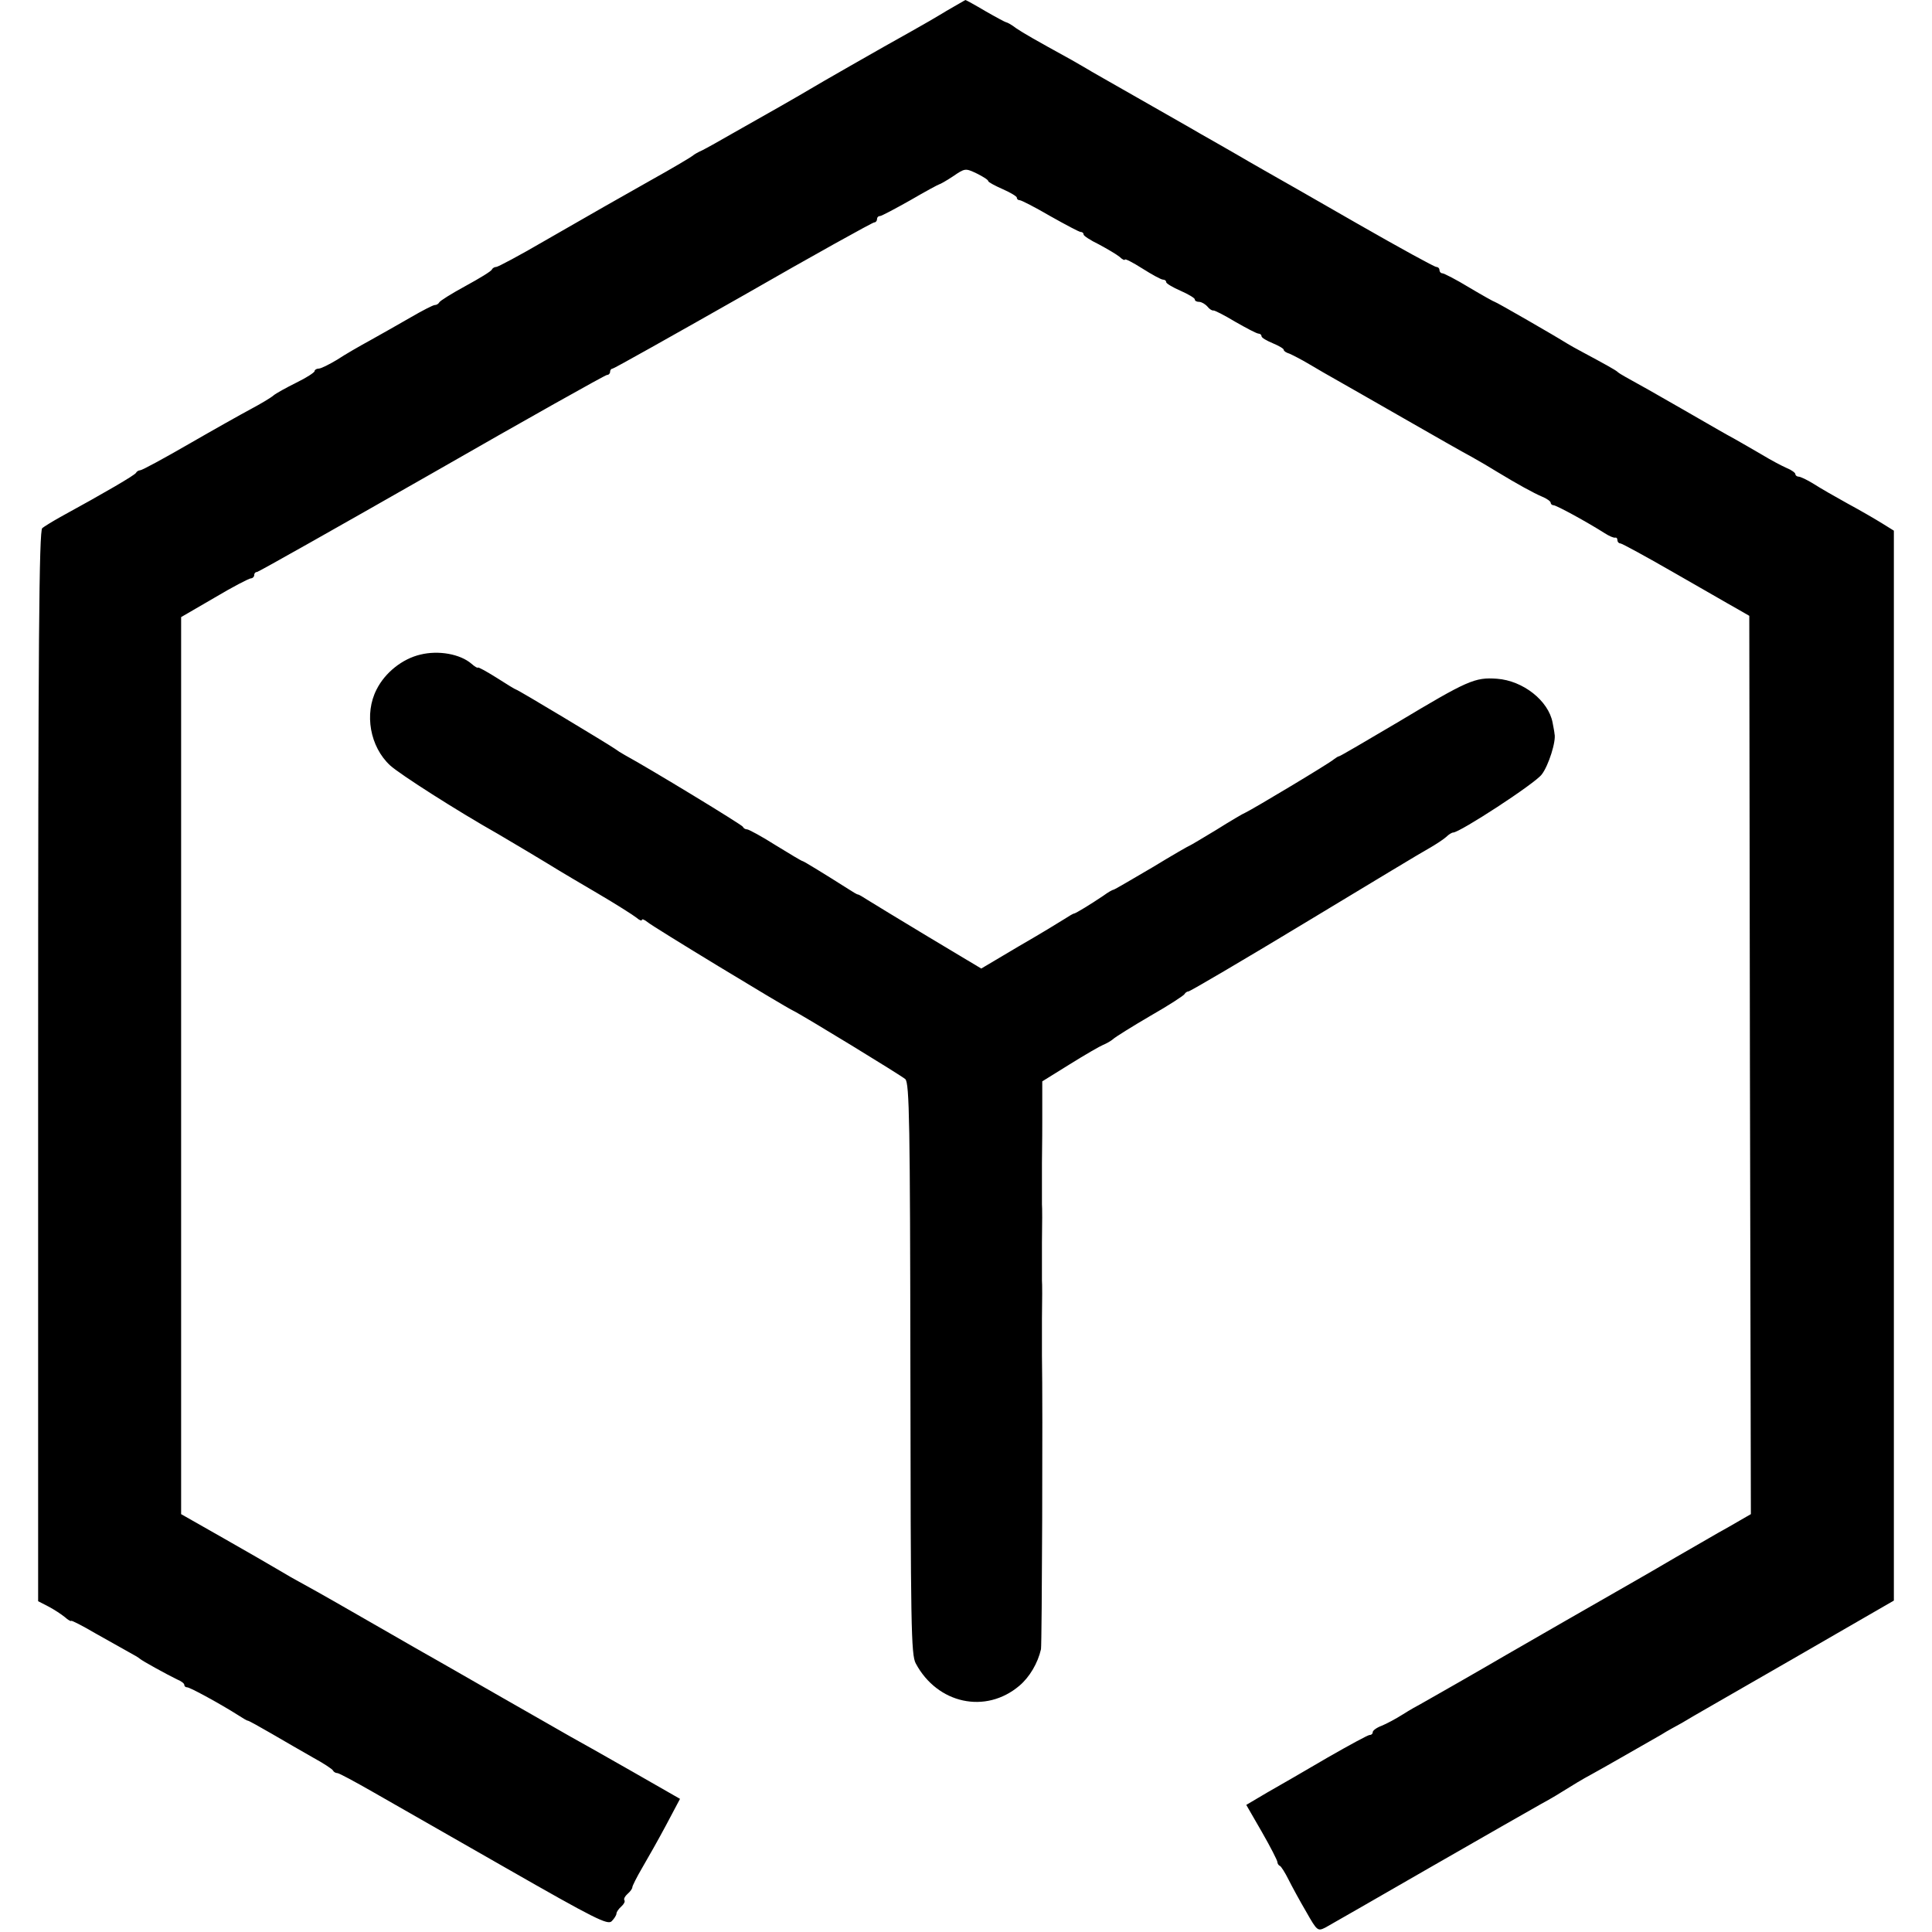
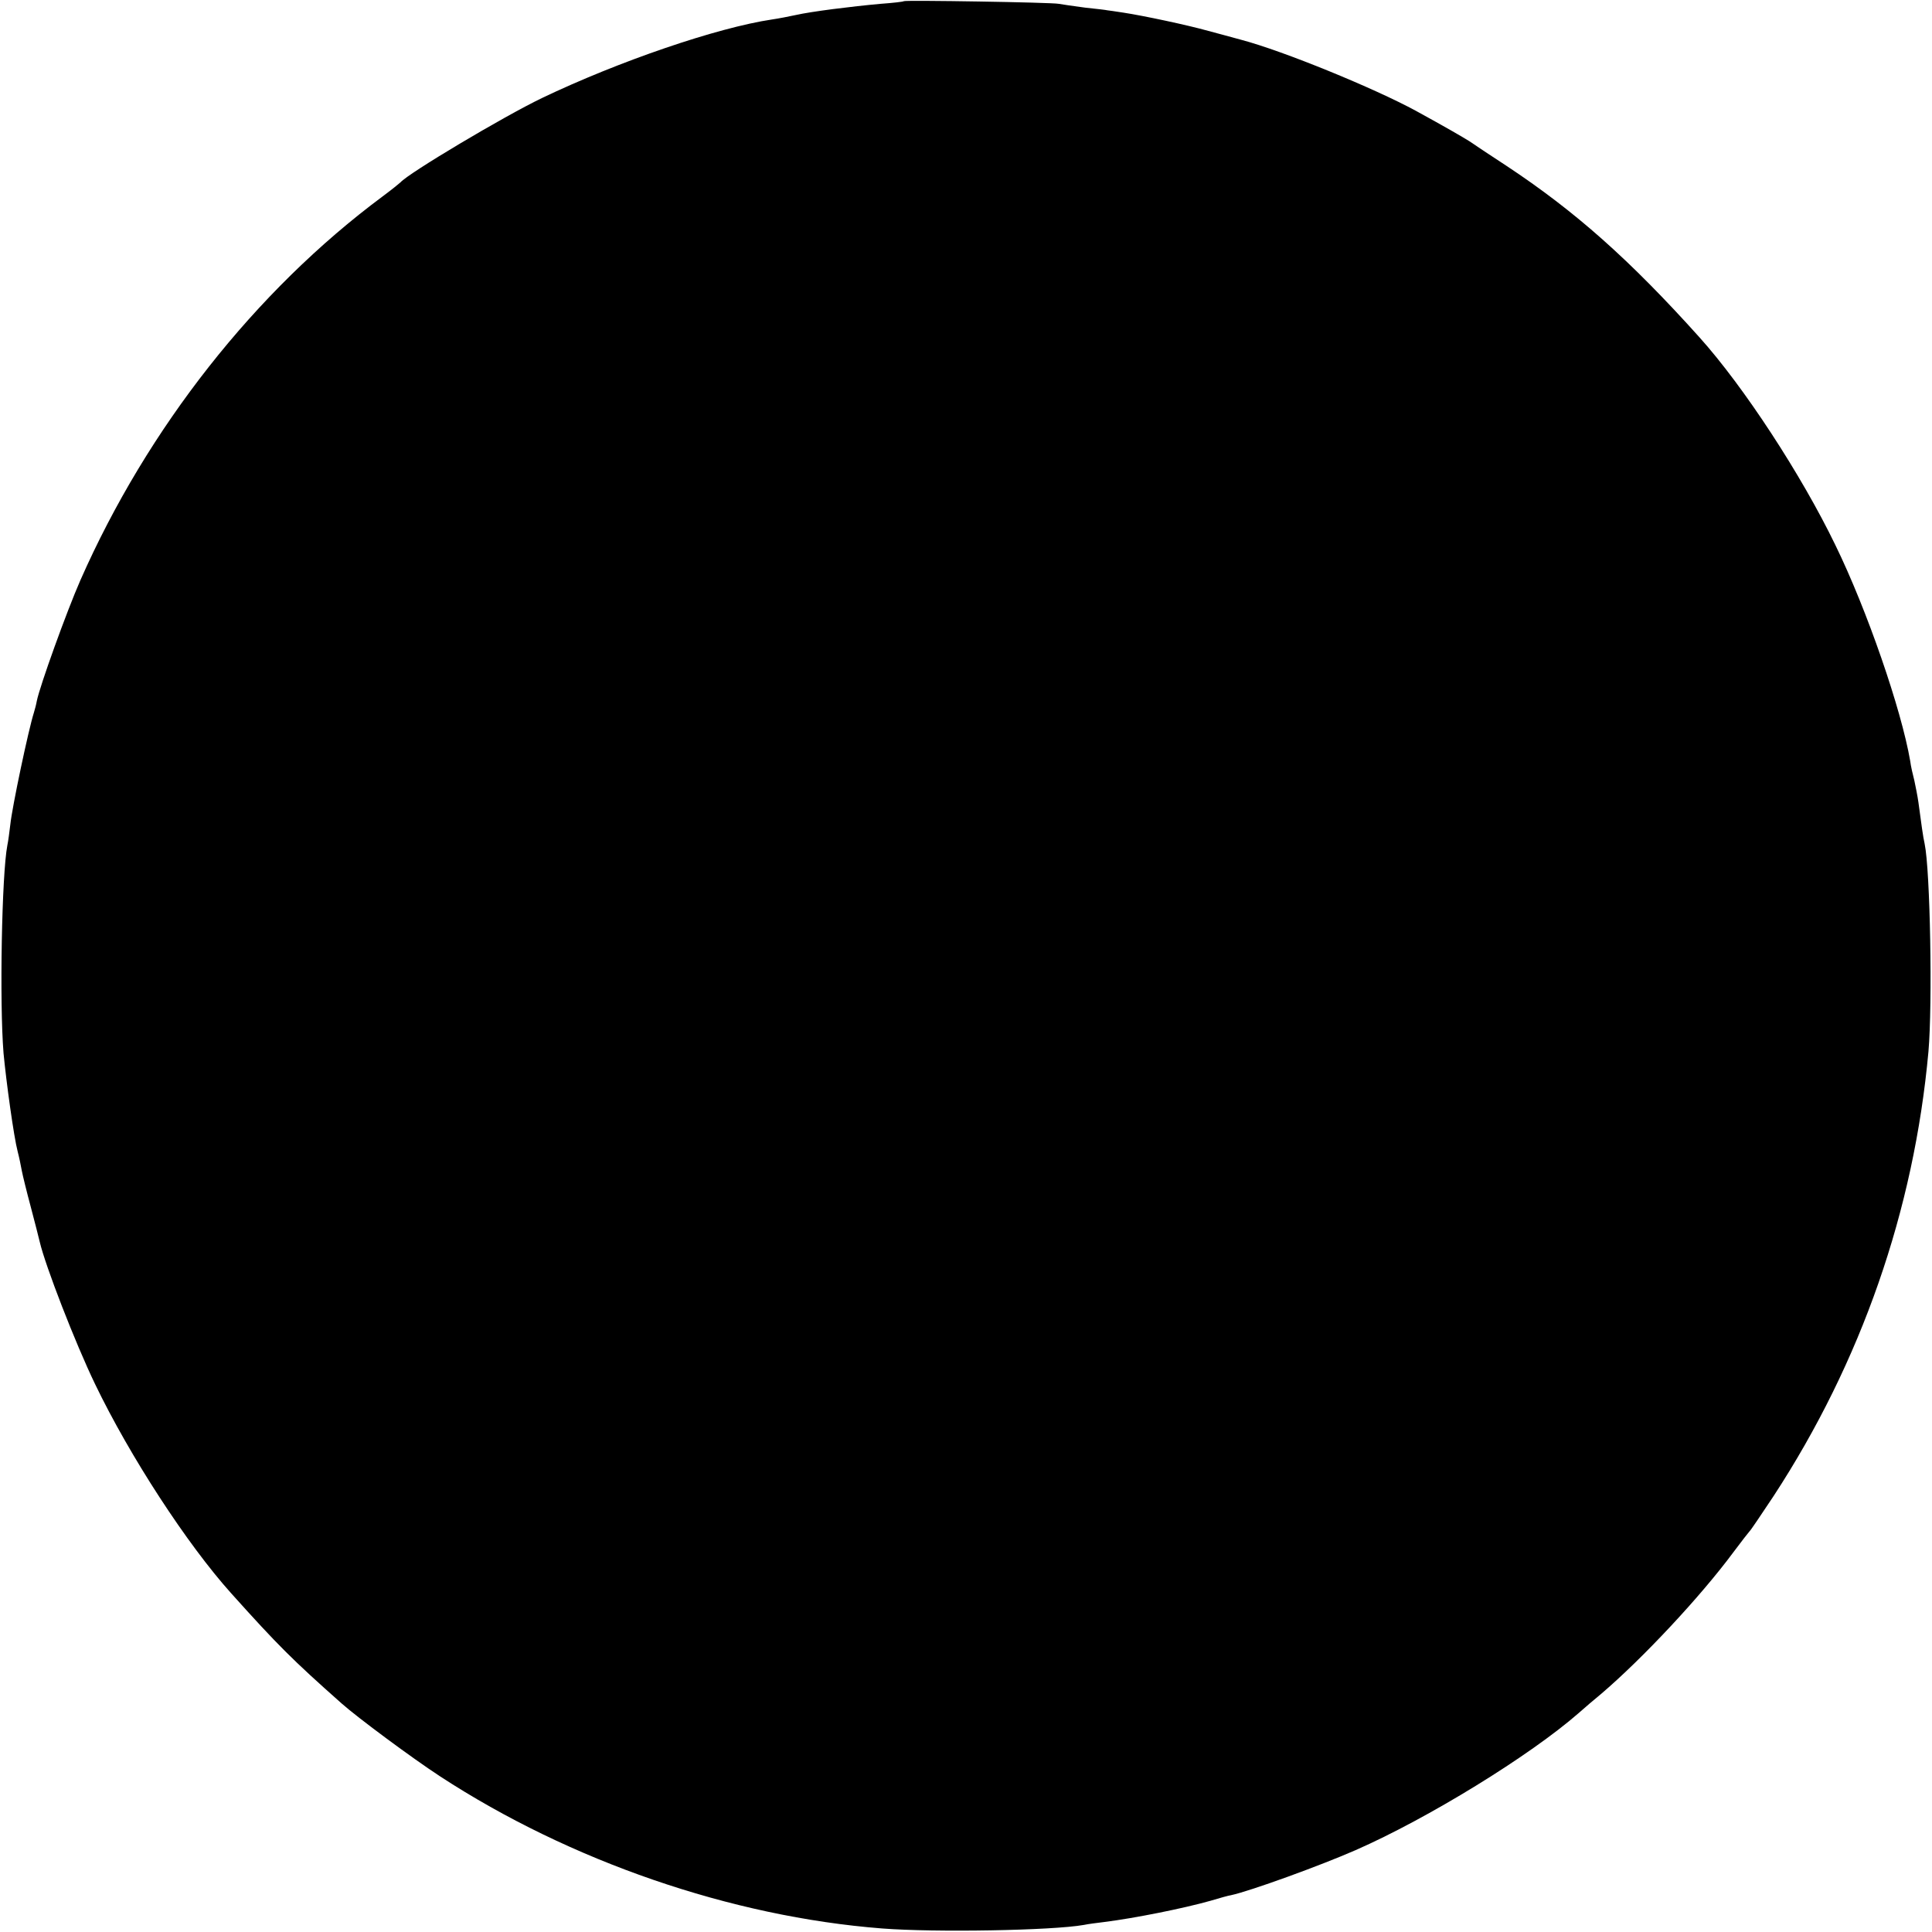
- <svg xmlns="http://www.w3.org/2000/svg" version="1.0" width="608pt" height="608pt" viewBox="0 0 608 608" preserveAspectRatio="xMidYMid meet">
-   <g transform="translate(0,608) scale(0.1,-0.1)" fill="#000000" stroke="none">
-     <path d="M2979 6046 c-31 -19 -81 -48 -110 -64 -92 -51 -303 -172 -319 -182 -8 -5 -51 -30 -95 -55 -44 -25 -111 -63 -150 -85 -38 -22 -81 -46 -95 -53 -14 -6 -27 -14 -30 -17 -3 -3 -63 -39 -135 -79 -143 -81 -133 -75 -333 -190 -77 -45 -145 -81 -150 -81 -6 0 -12 -4 -14 -8 -1 -5 -39 -28 -83 -52 -44 -24 -81 -47 -83 -52 -2 -4 -8 -8 -14 -8 -5 0 -40 -18 -76 -39 -37 -21 -94 -54 -127 -72 -33 -18 -80 -45 -104 -61 -25 -15 -51 -28 -58 -28 -7 0 -13 -4 -13 -8 0 -4 -26 -21 -57 -36 -32 -16 -65 -34 -73 -41 -8 -7 -40 -26 -70 -42 -30 -16 -119 -66 -197 -111 -78 -45 -146 -82 -152 -82 -5 0 -11 -4 -13 -8 -3 -7 -99 -63 -238 -139 -25 -14 -51 -30 -57 -35 -10 -8 -13 -359 -13 -1694 l0 -1683 33 -17 c17 -9 40 -24 51 -33 10 -9 19 -14 20 -12 0 3 35 -15 76 -39 41 -23 89 -50 105 -59 17 -9 32 -18 35 -21 6 -6 86 -50 117 -65 13 -5 23 -13 23 -17 0 -5 4 -8 9 -8 9 0 106 -53 161 -88 14 -9 27 -17 30 -17 3 0 37 -19 75 -41 39 -23 97 -56 130 -75 33 -18 62 -37 63 -41 2 -4 8 -8 14 -8 5 0 55 -27 111 -59 56 -32 245 -140 420 -240 278 -159 320 -180 332 -167 8 8 15 19 15 24 0 5 7 15 15 22 8 7 13 16 10 20 -3 4 2 13 10 20 8 7 15 16 15 21 0 4 14 32 31 61 17 29 51 89 75 134 l44 83 -152 87 c-84 48 -171 97 -193 109 -22 13 -116 66 -210 120 -188 108 -222 127 -280 160 -22 13 -110 63 -195 112 -85 49 -162 92 -170 96 -8 4 -36 20 -61 35 -25 15 -105 61 -177 102 l-132 75 0 1411 0 1412 105 61 c57 34 109 61 115 61 5 0 10 5 10 10 0 6 4 10 9 10 4 0 252 140 550 310 298 171 546 310 551 310 6 0 10 5 10 10 0 6 4 10 8 10 4 0 189 104 411 230 221 127 407 230 412 230 5 0 9 5 9 10 0 6 4 10 9 10 5 0 48 23 96 50 48 28 89 50 91 50 2 0 22 11 43 25 38 26 39 26 75 9 20 -10 36 -20 36 -24 0 -3 20 -14 45 -25 25 -11 45 -23 45 -27 0 -5 4 -8 9 -8 5 0 48 -22 96 -50 48 -27 91 -50 96 -50 5 0 9 -3 9 -8 0 -4 21 -18 48 -31 26 -14 55 -31 65 -39 9 -9 17 -12 17 -9 0 4 25 -9 55 -28 30 -19 59 -35 65 -35 5 0 10 -3 10 -8 0 -4 20 -16 45 -27 25 -11 45 -23 45 -27 0 -5 6 -8 14 -8 7 0 19 -7 26 -15 6 -8 15 -13 18 -12 4 1 35 -15 70 -36 35 -20 67 -37 73 -37 5 0 9 -4 9 -8 0 -5 16 -14 35 -22 19 -8 35 -17 35 -21 0 -4 8 -9 18 -12 9 -4 37 -18 62 -33 25 -15 65 -38 90 -52 25 -14 119 -68 210 -120 91 -52 185 -106 210 -119 25 -14 61 -35 80 -47 66 -40 115 -67 143 -79 15 -6 27 -15 27 -19 0 -4 4 -8 9 -8 9 0 106 -53 161 -88 14 -9 28 -15 33 -14 4 1 7 -2 7 -8 0 -5 4 -10 9 -10 5 0 80 -41 167 -91 88 -50 177 -102 199 -114 l40 -23 2 -1414 3 -1413 -33 -19 c-17 -10 -50 -29 -72 -41 -22 -13 -80 -46 -130 -75 -49 -29 -105 -61 -124 -72 -93 -53 -387 -222 -411 -236 -56 -33 -255 -147 -270 -155 -8 -4 -33 -18 -55 -32 -22 -14 -52 -30 -67 -36 -16 -6 -28 -15 -28 -20 0 -5 -4 -9 -10 -9 -5 0 -64 -32 -132 -71 -68 -40 -153 -89 -190 -110 l-66 -39 49 -85 c27 -47 49 -90 49 -95 0 -4 3 -10 8 -12 4 -2 16 -21 27 -43 11 -22 36 -68 56 -102 34 -60 36 -61 60 -49 13 7 159 91 324 186 165 95 325 186 355 203 30 16 66 38 80 47 14 9 50 31 80 47 49 27 83 47 218 124 17 11 47 27 65 37 17 11 175 101 350 202 l317 183 0 1683 0 1684 -37 23 c-21 13 -69 41 -108 62 -38 21 -87 49 -107 62 -21 13 -42 23 -48 23 -5 0 -10 4 -10 8 0 4 -12 13 -27 19 -16 7 -50 25 -78 42 -27 16 -66 38 -85 49 -35 19 -50 28 -170 97 -69 40 -142 81 -175 99 -11 6 -22 13 -25 16 -5 5 -39 24 -110 62 -19 10 -42 23 -50 28 -33 21 -222 130 -226 130 -2 0 -38 20 -80 45 -41 25 -80 45 -85 45 -5 0 -9 5 -9 10 0 6 -5 10 -10 10 -6 0 -117 61 -248 136 -130 75 -262 150 -292 167 -30 17 -68 39 -85 49 -16 9 -50 29 -75 43 -25 14 -58 33 -75 43 -16 9 -93 53 -170 97 -77 44 -148 84 -157 90 -9 5 -29 17 -45 26 -120 66 -151 84 -175 100 -14 11 -29 19 -32 19 -2 0 -32 16 -65 35 -32 19 -61 35 -63 35 -2 -1 -28 -16 -59 -34z" />
-     <path d="M1323 4020 c-56 -13 -111 -56 -138 -110 -39 -76 -21 -180 43 -239 31 -28 209 -142 340 -216 16 -9 155 -92 192 -115 8 -5 62 -37 120 -71 58 -34 113 -69 123 -77 9 -8 17 -11 17 -7 0 4 8 1 18 -7 14 -13 426 -263 457 -278 31 -15 342 -205 354 -216 13 -12 15 -143 16 -911 1 -809 2 -901 17 -928 68 -127 220 -160 326 -70 32 27 58 71 68 115 3 18 6 763 3 925 0 6 0 57 0 115 1 58 1 112 0 120 0 8 0 62 0 120 1 58 1 112 0 120 0 8 0 67 0 130 1 63 1 124 1 135 0 11 0 43 0 71 l0 51 87 54 c48 30 95 57 105 61 10 4 24 12 31 18 6 6 59 39 117 73 58 33 107 65 108 69 2 4 8 8 12 8 5 0 170 97 367 216 197 119 374 226 393 236 19 11 42 26 51 34 8 8 18 14 22 14 21 0 259 155 279 183 21 27 46 105 40 128 0 4 -3 19 -6 35 -13 69 -93 132 -175 138 -70 5 -92 -5 -314 -138 -98 -58 -180 -106 -183 -106 -3 0 -10 -5 -17 -10 -13 -12 -252 -155 -277 -167 -8 -3 -50 -28 -93 -55 -43 -26 -80 -48 -81 -48 -2 0 -56 -31 -120 -70 -65 -38 -119 -70 -122 -70 -3 0 -17 -8 -32 -19 -40 -27 -86 -55 -92 -56 -3 0 -16 -8 -30 -17 -14 -9 -78 -48 -144 -86 l-118 -70 -167 100 c-91 55 -177 107 -191 116 -14 9 -27 17 -30 17 -3 0 -16 8 -30 17 -74 47 -141 88 -144 88 -3 0 -41 23 -85 50 -44 28 -85 50 -90 50 -5 0 -11 3 -13 8 -2 6 -293 183 -372 226 -11 6 -25 15 -30 19 -18 13 -307 187 -312 187 -2 0 -30 17 -61 37 -32 20 -59 35 -59 32 -1 -2 -10 3 -20 12 -36 31 -104 43 -161 29z" />
+ <svg xmlns="http://www.w3.org/2000/svg" version="1.0" width="656pt" height="656pt" viewBox="0 0 656 656" preserveAspectRatio="xMidYMid meet">
+   <g transform="translate(0,656) scale(0.1,-0.1)" fill="#000000" stroke="none">
+     <path d="M3069 6556 c-2 -2 -38 -6 -79 -9 -100 -9 -235 -26 -288 -38 -23 -5 -59 -12 -80 -15 -188 -28 -523 -143 -782 -267 -131 -63 -453 -255 -480 -286 -3 -3 -30 -25 -61 -48 -432 -321 -798 -786 -1026 -1303 -47 -107 -138 -360 -148 -410 -2 -12 -7 -30 -10 -40 -18 -56 -74 -321 -80 -380 -3 -25 -7 -56 -10 -70 -19 -98 -27 -534 -13 -706 9 -96 35 -285 48 -334 5 -19 11 -48 14 -65 3 -16 17 -73 31 -125 14 -52 27 -105 30 -117 19 -81 120 -342 188 -483 118 -245 312 -543 462 -710 159 -177 207 -225 375 -374 54 -48 240 -186 335 -248 440 -287 987 -476 1500 -516 180 -14 578 -7 685 12 14 3 45 7 70 10 103 13 268 46 360 72 30 9 62 18 70 19 65 14 302 100 423 153 244 107 591 320 758 466 19 17 53 46 75 64 142 121 339 332 450 482 27 36 51 67 54 70 4 3 40 57 82 120 298 456 477 971 526 1510 14 162 6 614 -13 705 -5 21 -12 72 -21 140 -3 22 -10 56 -14 75 -5 19 -12 49 -14 66 -30 175 -147 514 -254 733 -115 238 -311 538 -461 705 -237 264 -423 429 -656 583 -55 36 -111 73 -125 83 -24 15 -79 47 -183 104 -140 76 -449 203 -593 241 -30 8 -80 22 -111 30 -71 20 -222 52 -288 62 -27 4 -52 8 -55 8 -3 1 -36 5 -75 9 -38 5 -79 11 -90 13 -23 5 -521 13 -526 9z" />
  </g>
</svg>
